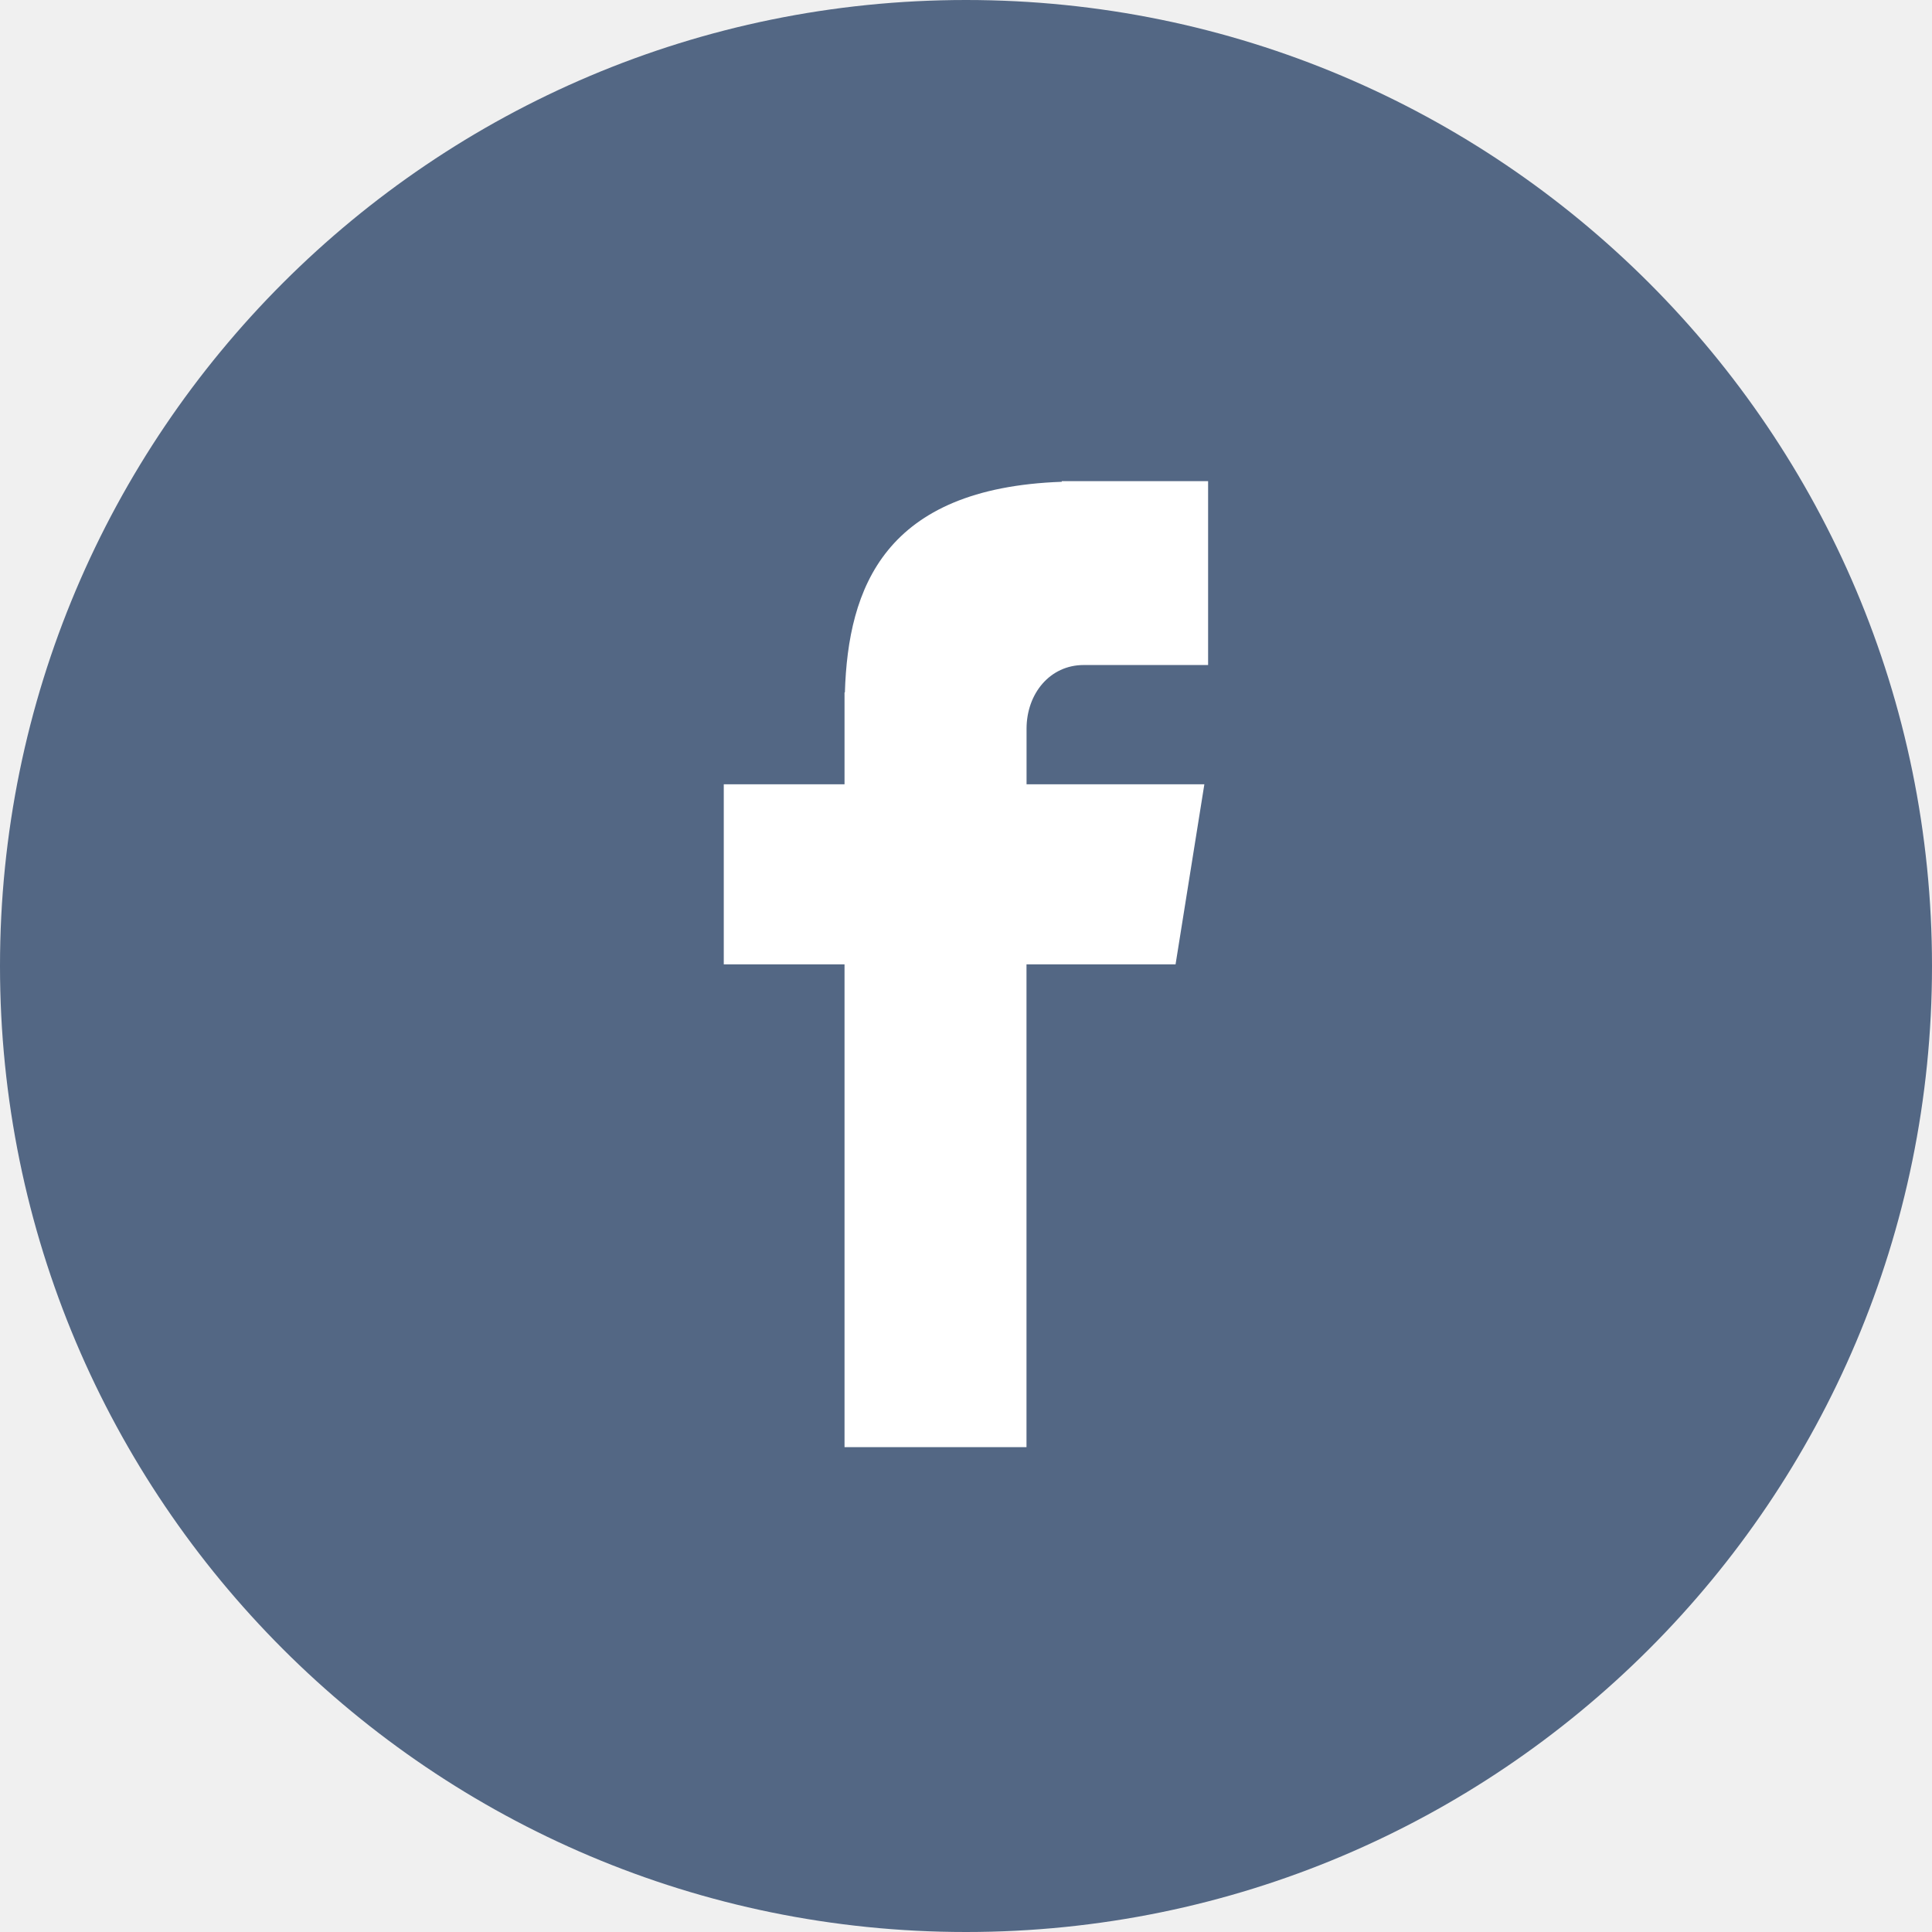
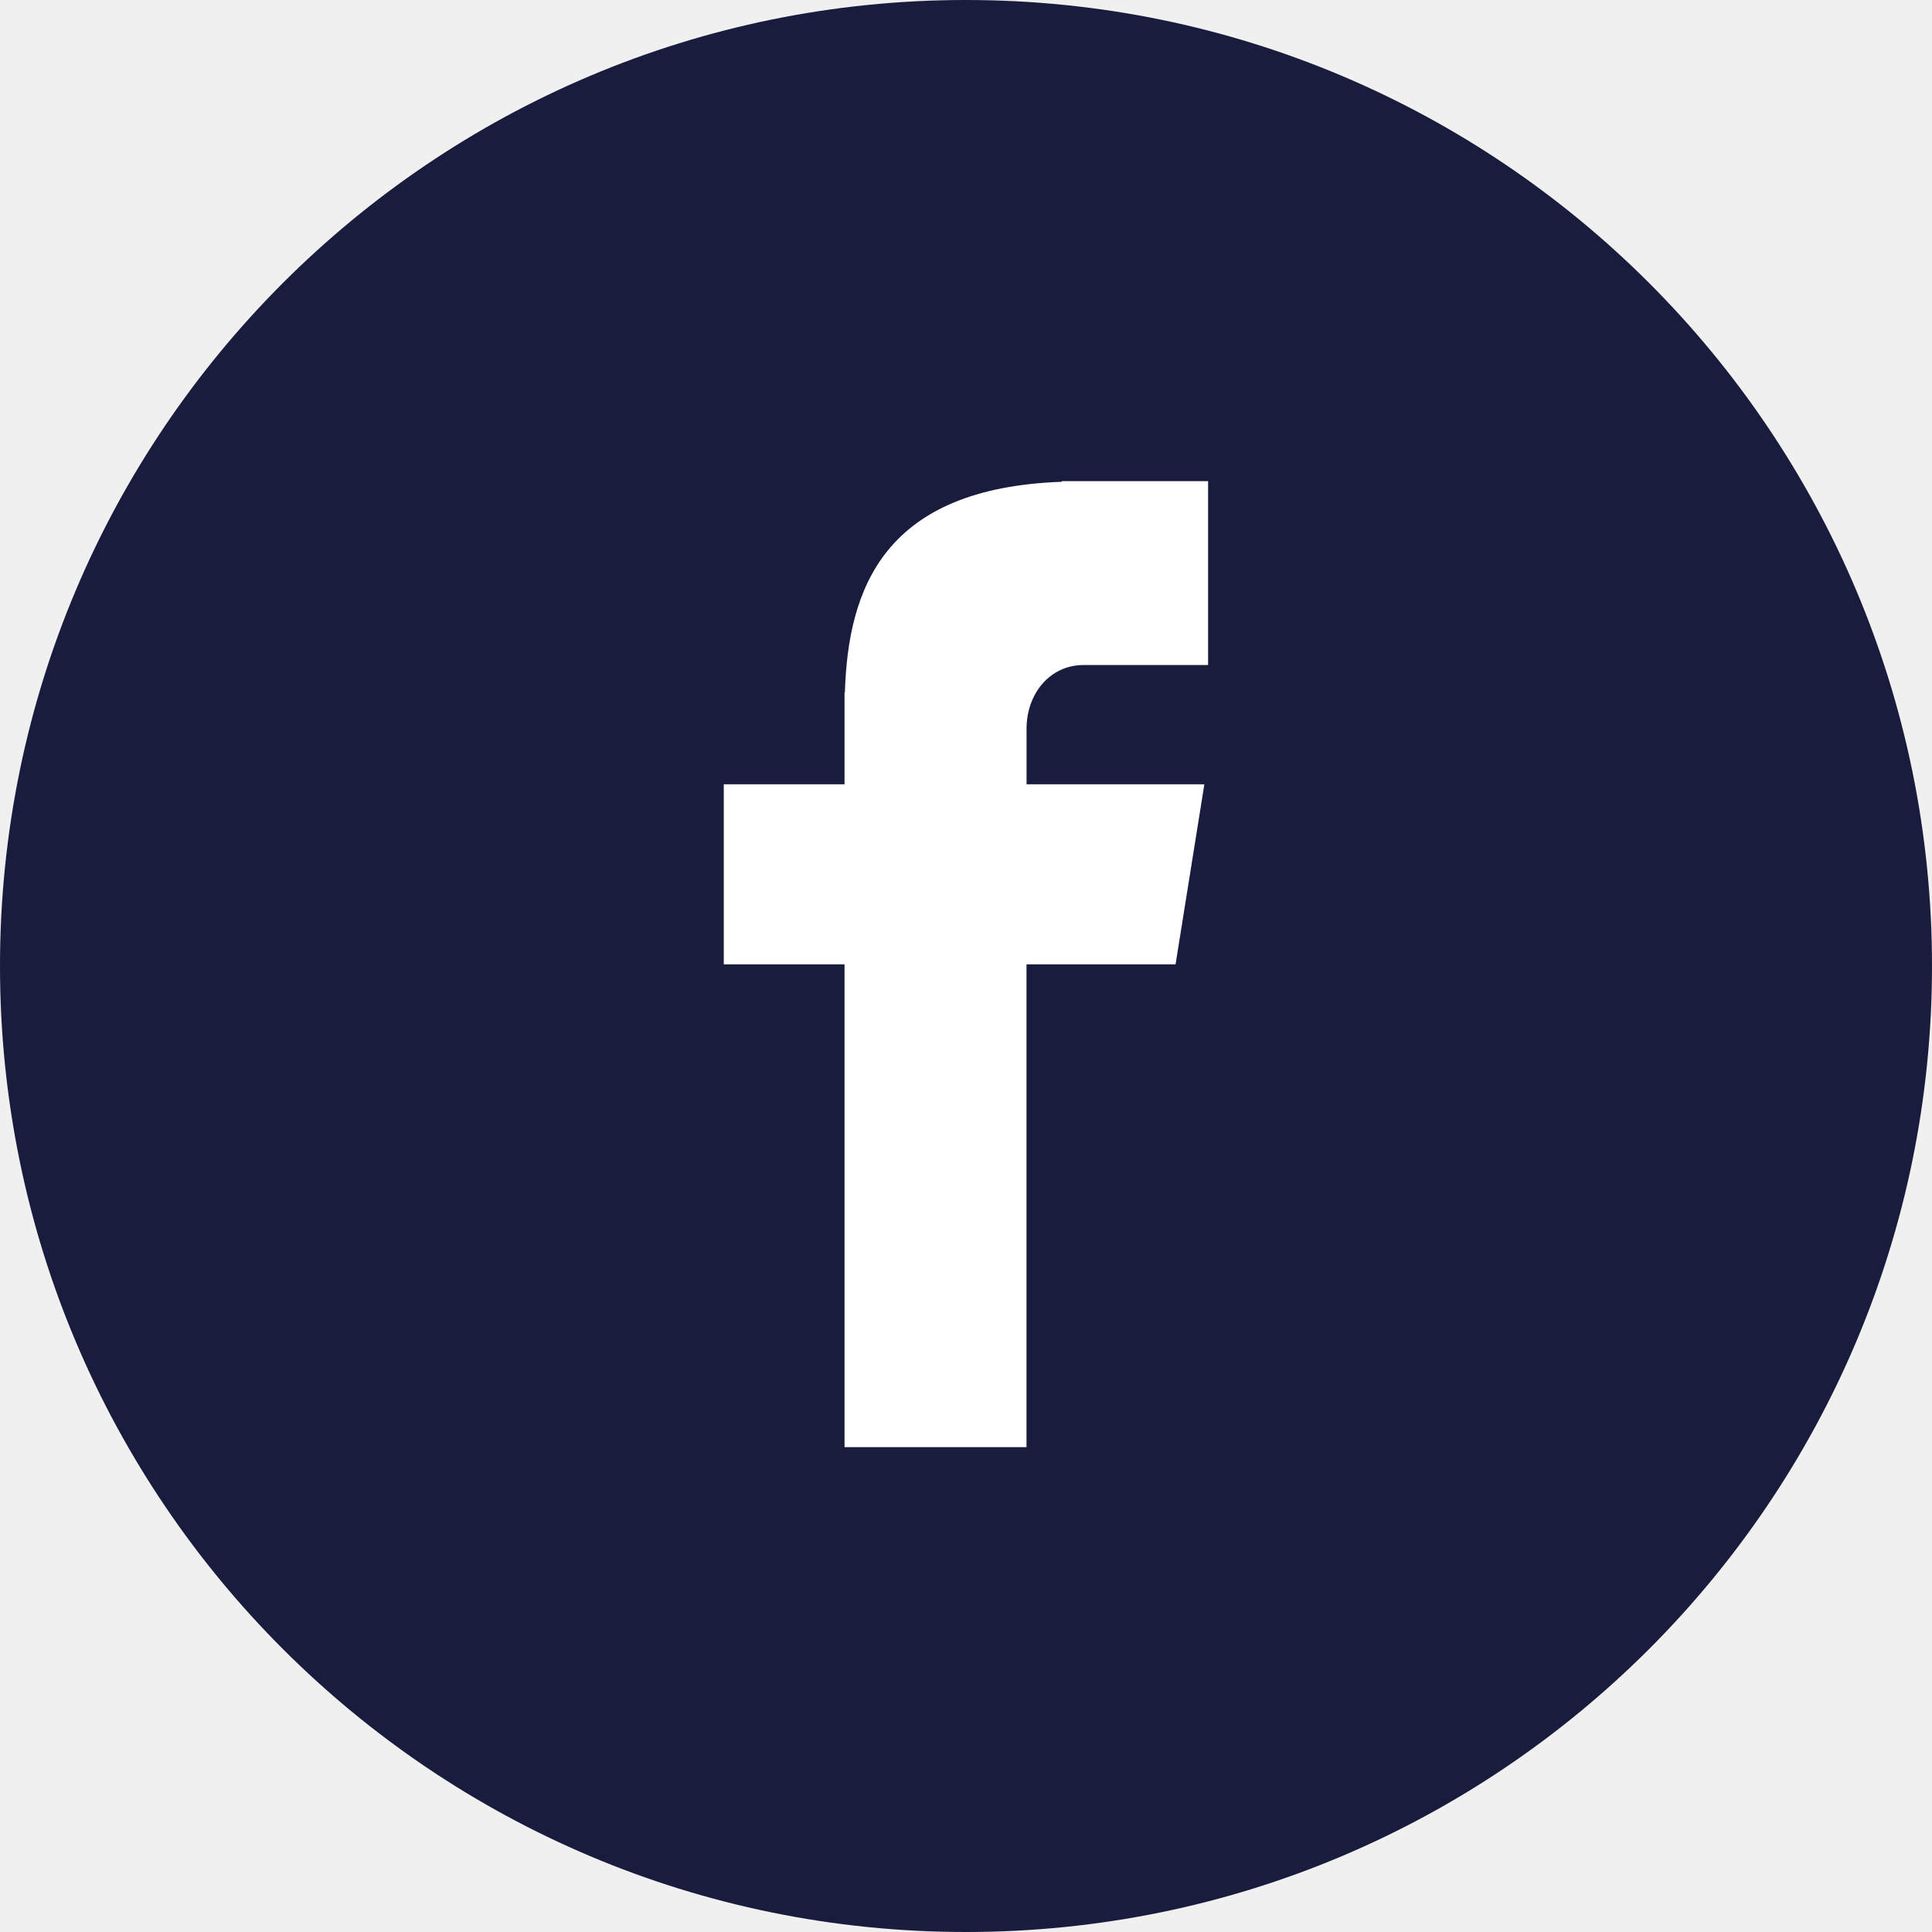
<svg xmlns="http://www.w3.org/2000/svg" width="32" height="32" viewBox="0 0 32 32" fill="none">
  <g clip-path="url(#clip0_200_1742)">
-     <path d="M16 0C24.837 0 32 7.164 32 16C32 24.837 24.837 32 16 32C7.163 32 0 24.837 0 16C0 7.164 7.163 0 16 0Z" fill="#536784" />
+     <path d="M16 0C24.837 0 32 7.164 32 16C32 24.837 24.837 32 16 32C7.163 32 0 24.837 0 16C0 7.164 7.163 0 16 0Z" fill="#191C3C" />
    <path d="M17.948 11.015H20.01V7.969H17.586V7.98C14.649 8.084 14.047 9.735 13.994 11.469H13.988V12.99H11.988V15.973H13.988V23.969H17.002V15.973H19.471L19.948 12.99H17.003V12.071C17.003 11.485 17.393 11.015 17.948 11.015Z" fill="white" />
  </g>
  <defs>
    <clipPath id="clip0_200_1742">
      <rect width="32" height="32" fill="white" />
    </clipPath>
  </defs>
</svg>
